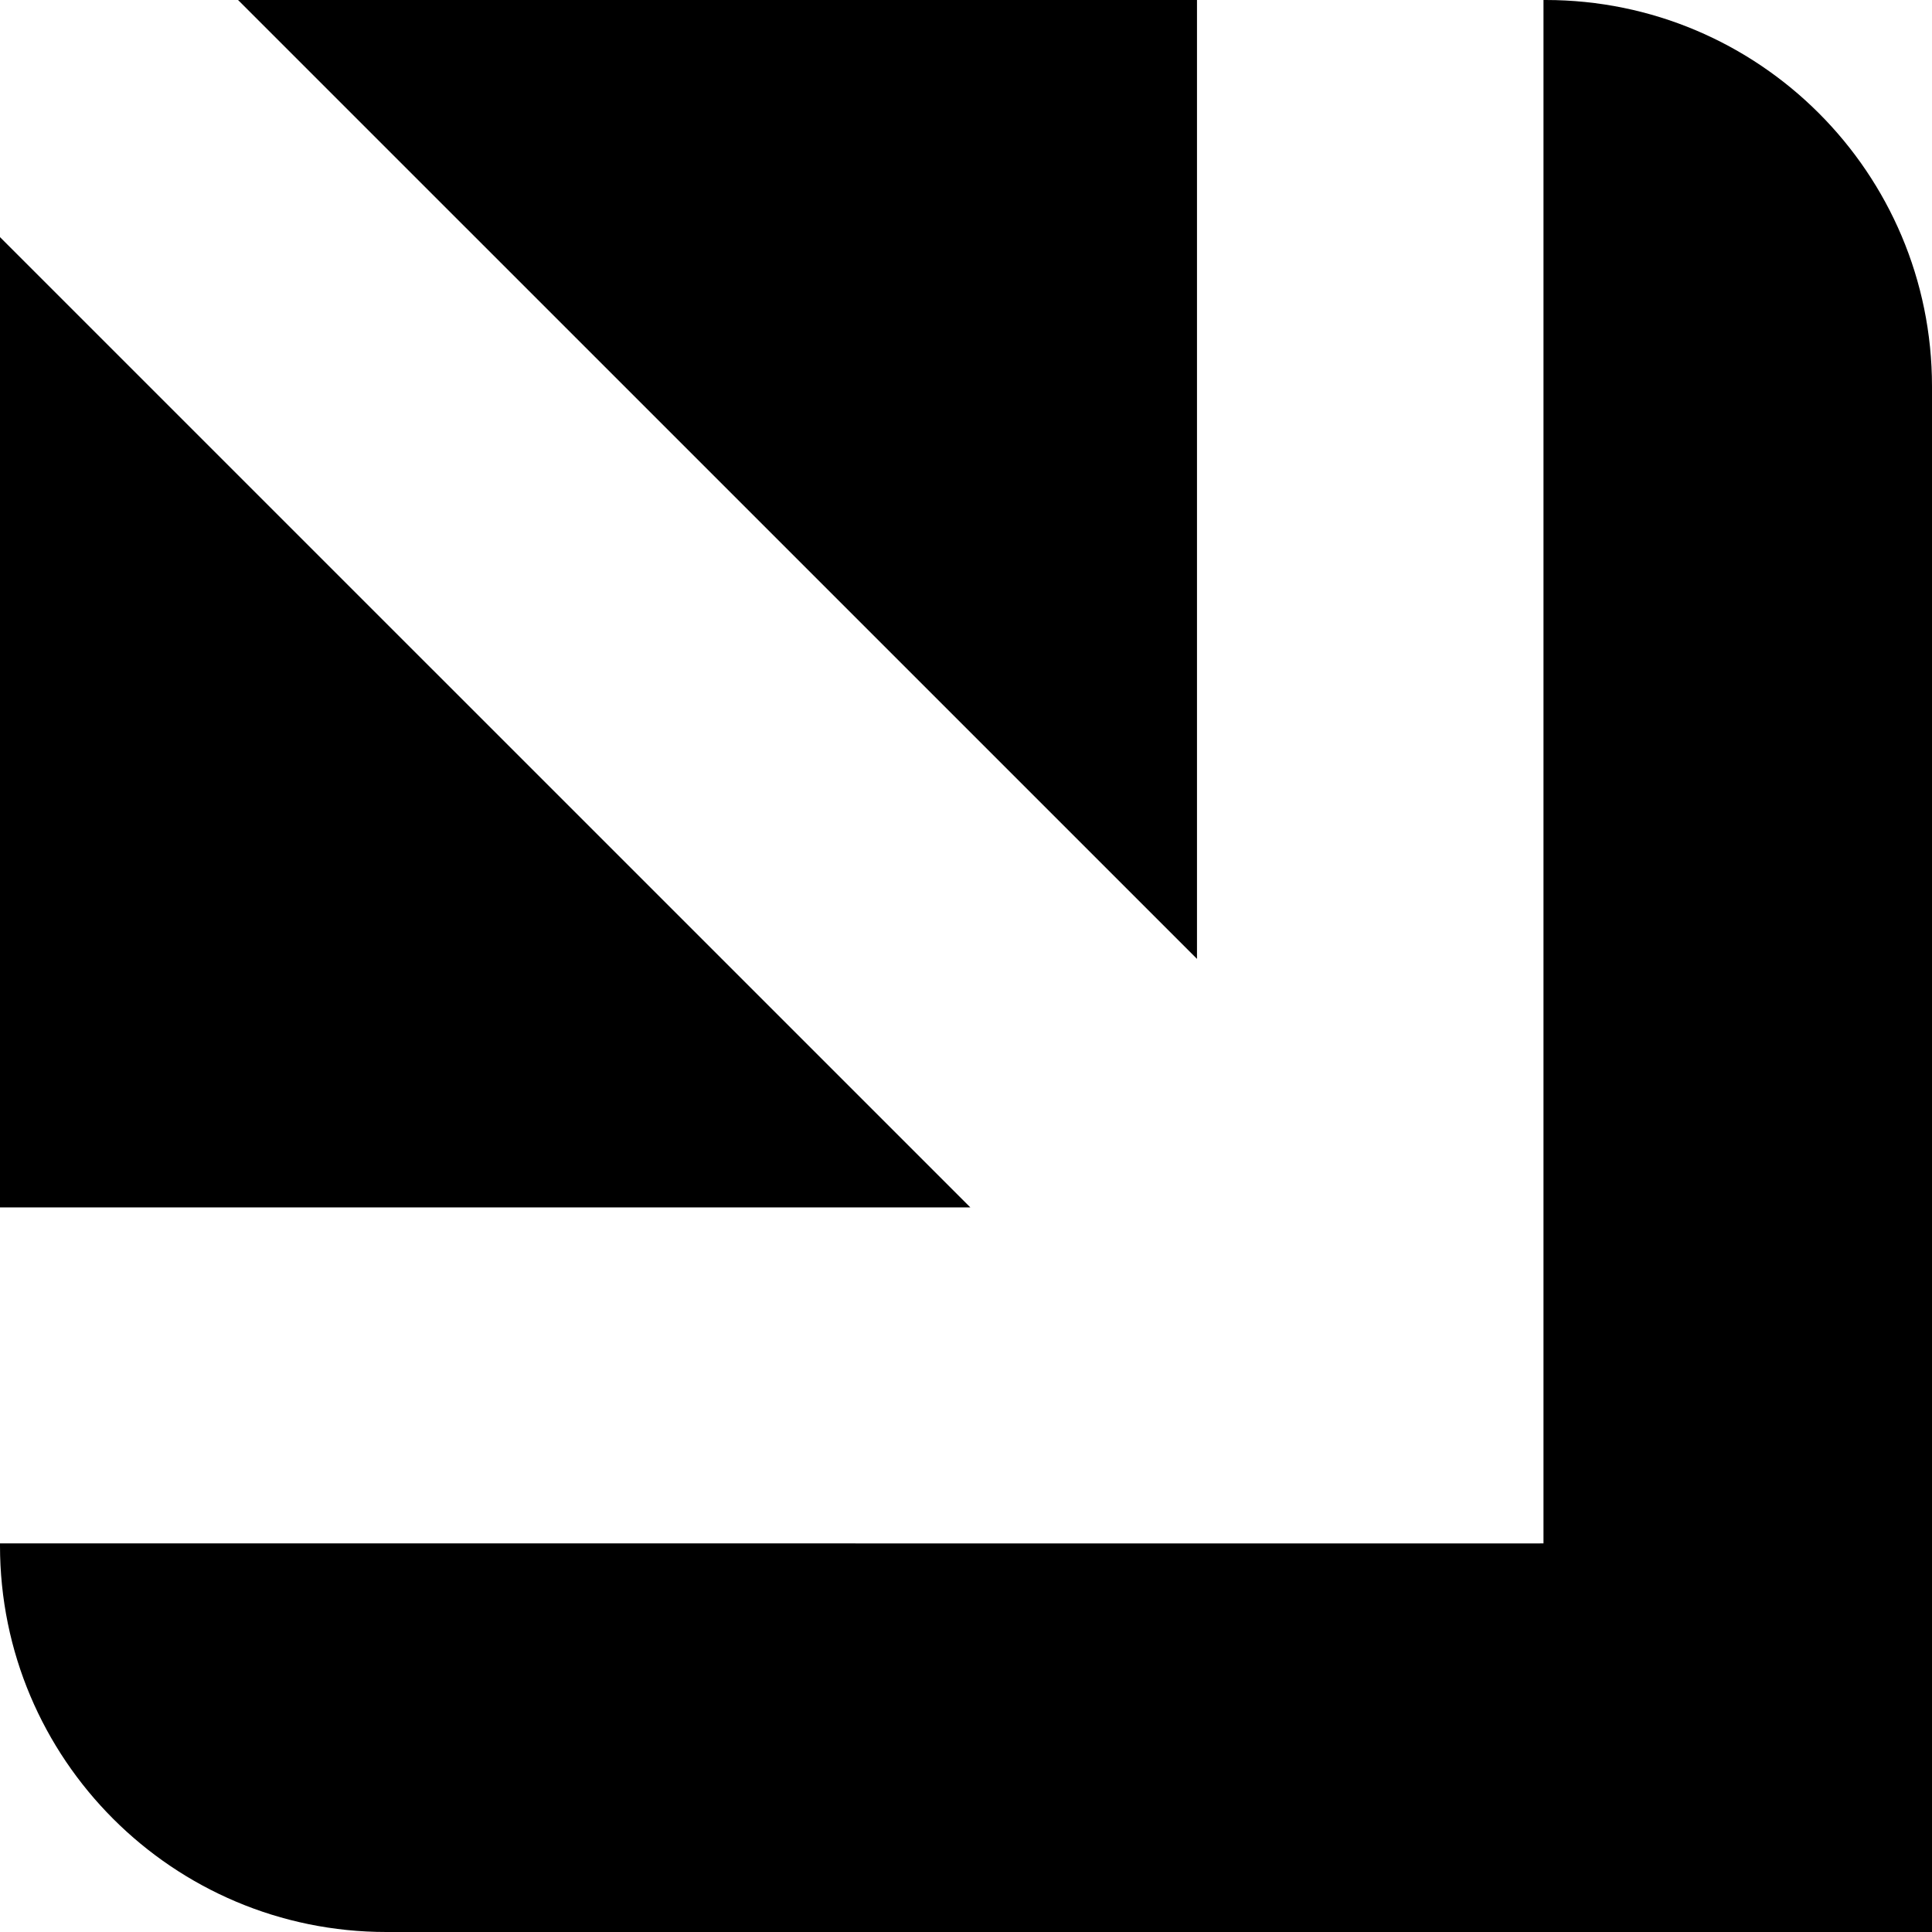
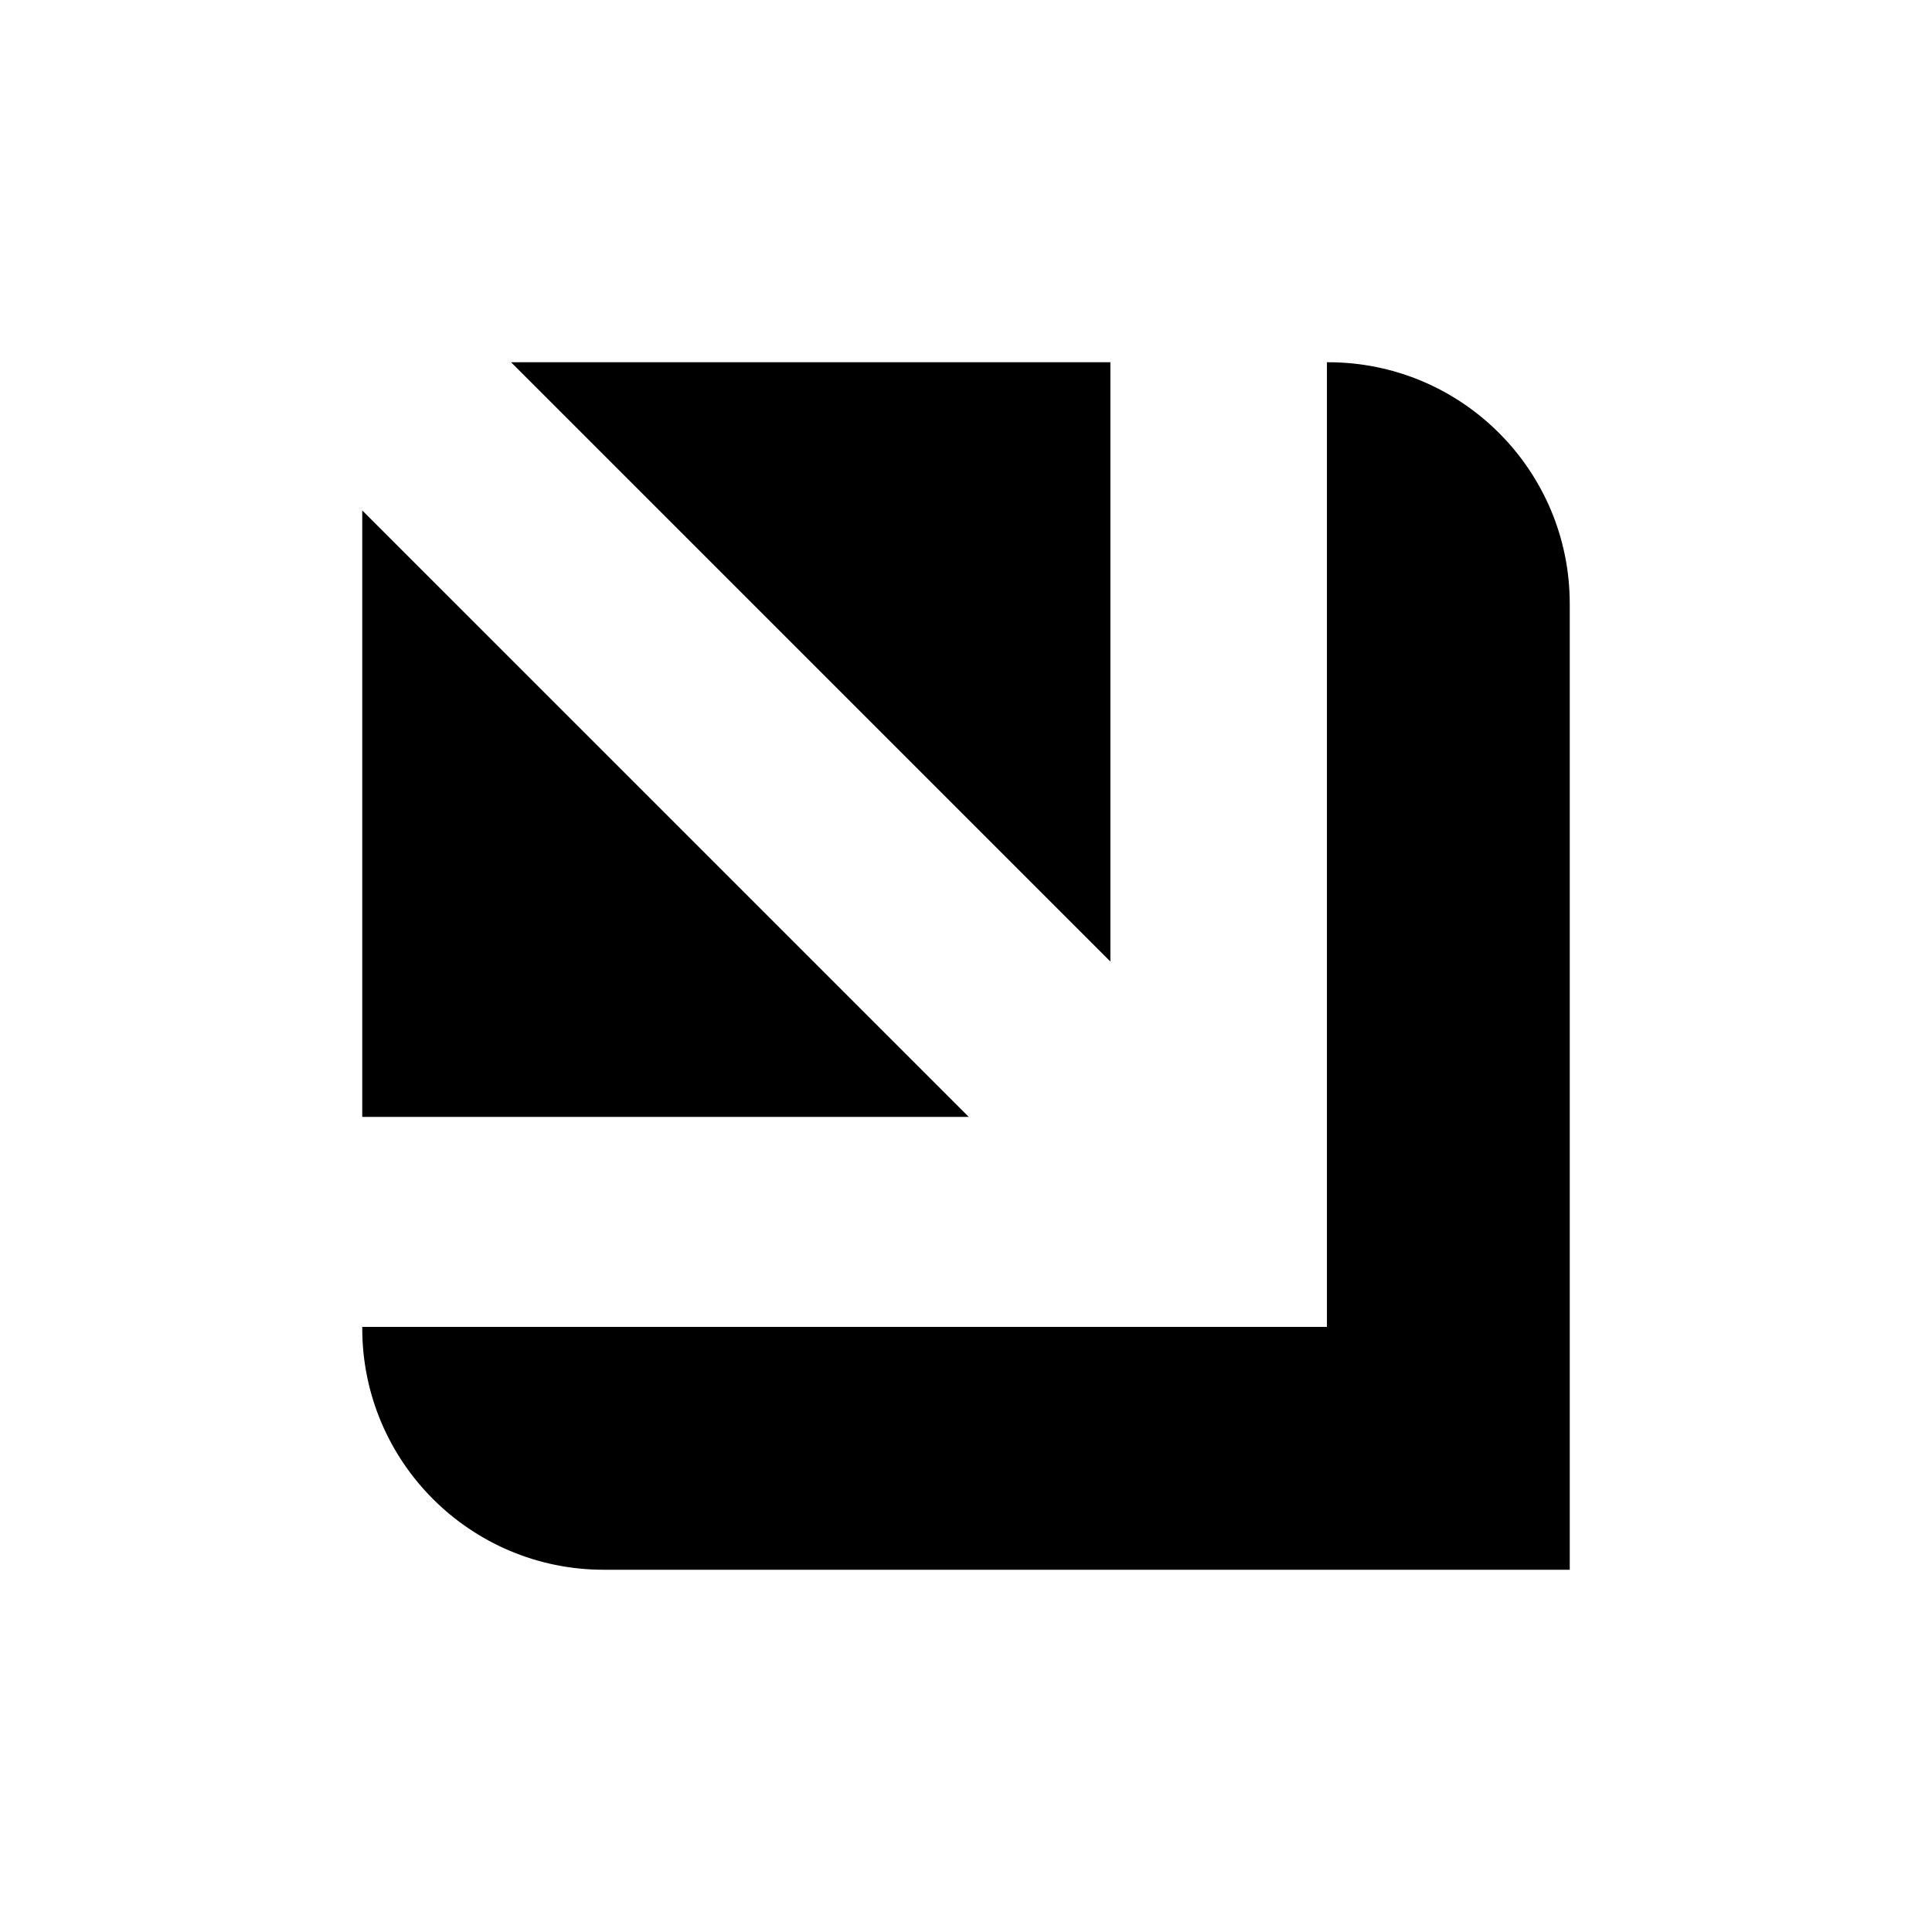
- <svg xmlns="http://www.w3.org/2000/svg" width="250" height="250" viewBox="0 0 250 250" fill="none">
-   <path fill-rule="evenodd" clip-rule="evenodd" d="M0 156.238L125.562 156.239L0 30.683V156.238ZM0 199.716V200C0 227.614 22.386 250 50 250H250V50C250 22.386 227.614 0 200 0H199.727L199.726 199.715H199.282V199.717L0 199.716ZM154.89 0L154.89 124.079L30.805 0H154.89Z" fill="black" />
+ <svg xmlns="http://www.w3.org/2000/svg" width="400" height="400" viewBox="0 0 400 400" fill="none">
+   <path fill-rule="evenodd" clip-rule="evenodd" d="M75 231.238L200.562 231.239L75 105.683V231.238ZM75 274.716V275C75 302.614 97.386 325 125 325H325V125C325 97.386 302.614 75 275 75H274.727L274.726 274.715H274.282V274.717L75 274.716ZM229.89 75L229.89 199.079L105.805 75H229.89Z" fill="black" />
</svg>
